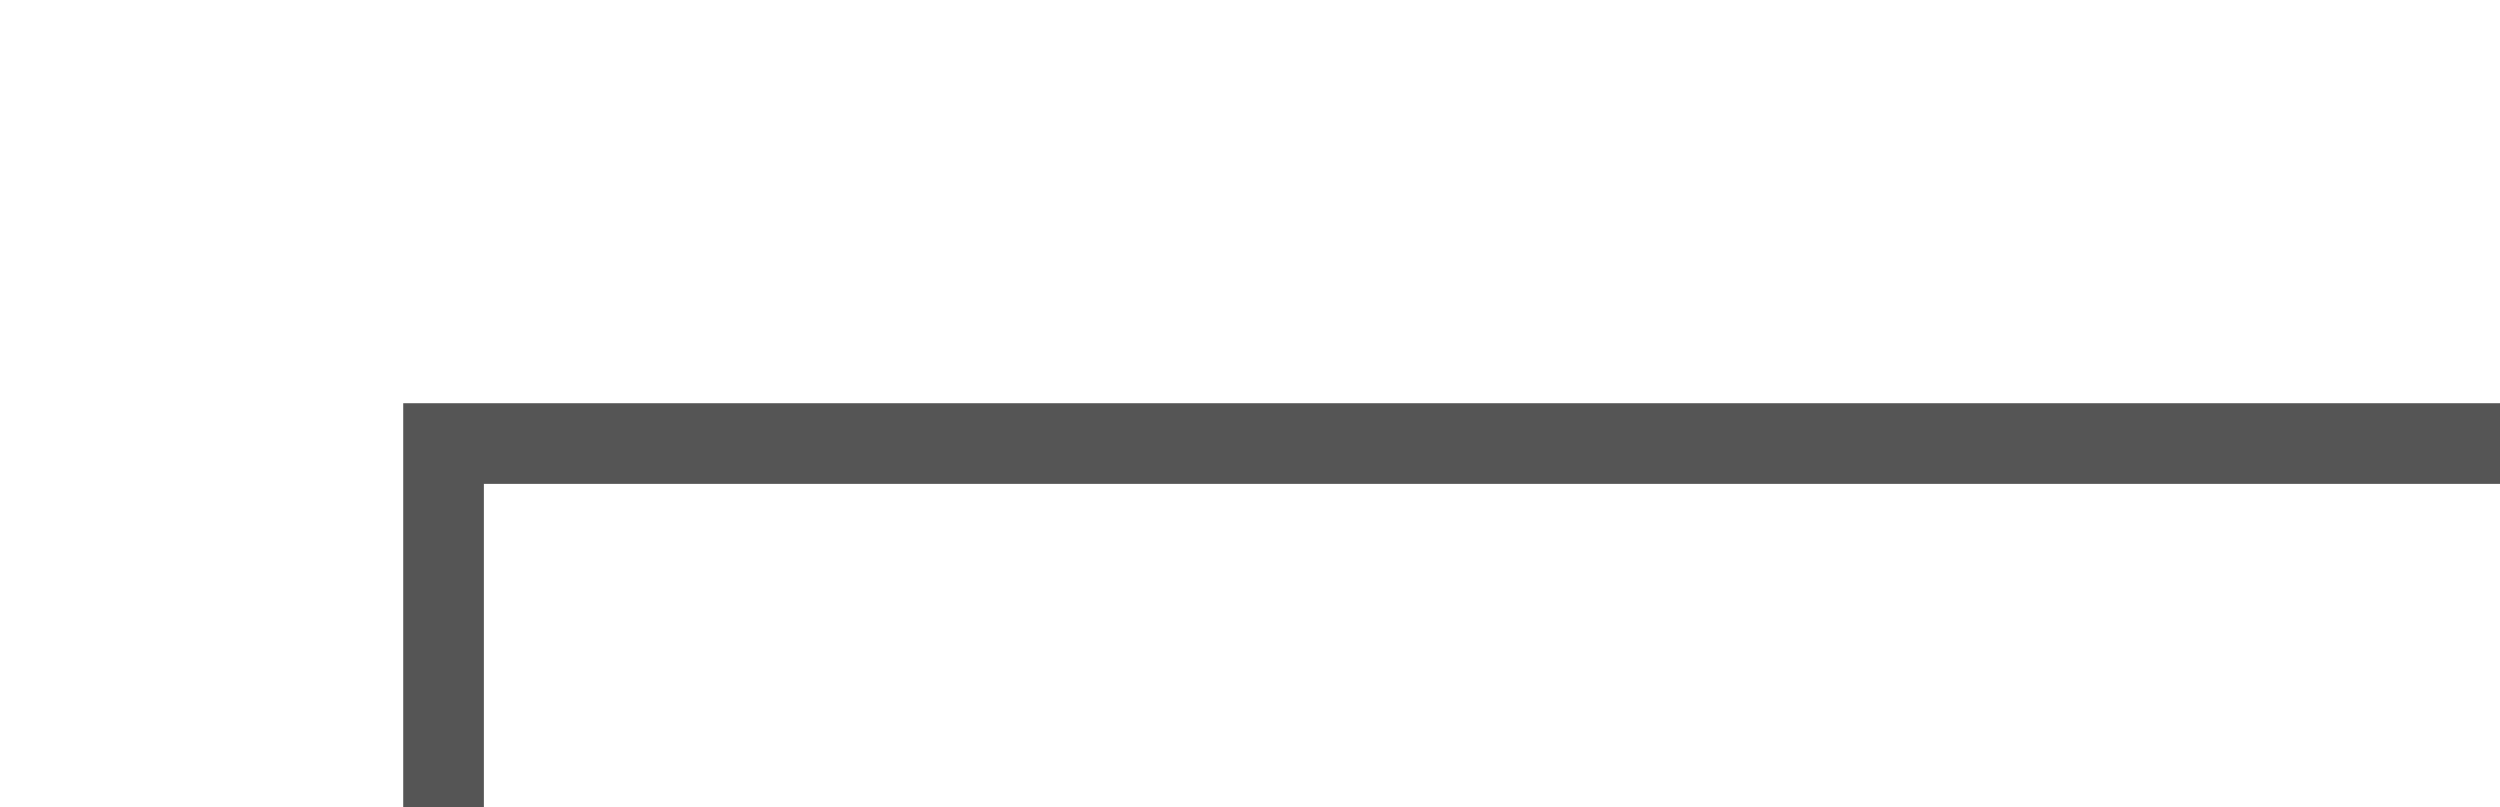
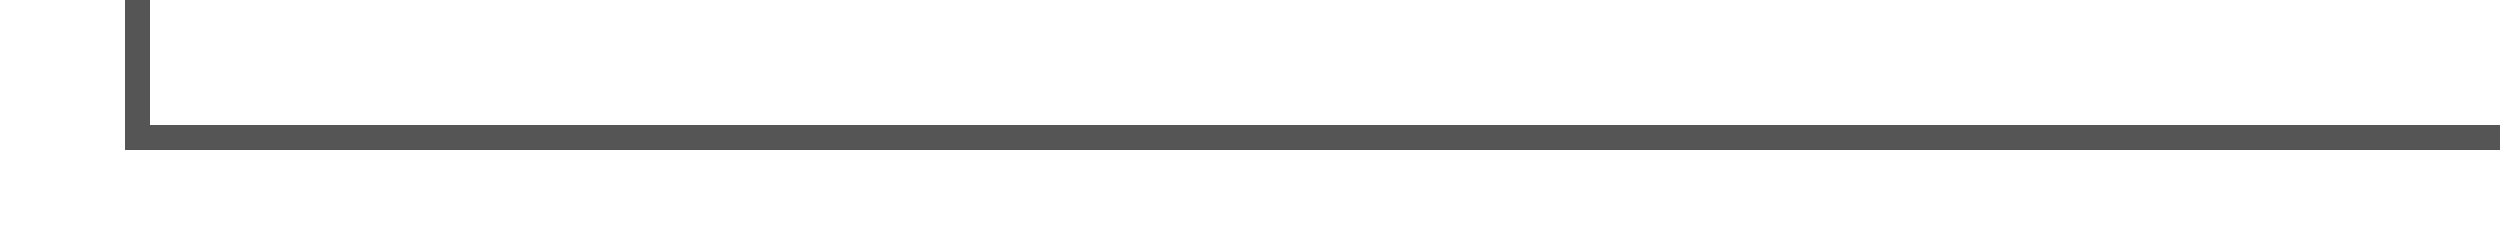
- <svg xmlns="http://www.w3.org/2000/svg" version="1.1" width="31px" height="10px" preserveAspectRatio="xMinYMid meet" viewBox="1024 54  31 8">
-   <path d="M 521 317.5  L 1029.5 317.5  L 1029.5 58.5  L 1055.5 58.5  " stroke-width="1" stroke="#555555" fill="none" />
-   <path d="M 523 314.5  A 3 3 0 0 0 520 317.5 A 3 3 0 0 0 523 320.5 A 3 3 0 0 0 526 317.5 A 3 3 0 0 0 523 314.5 Z " fill-rule="nonzero" fill="#555555" stroke="none" />
+ <svg xmlns="http://www.w3.org/2000/svg" version="1.1" width="100px" height="10px" preserveAspectRatio="xMinYMid meet" viewBox="1675 1300  100 8">
+   <path d="M 1602 1021.5  L 1680.5 1021.5  L 1680.5 1304.5  L 1775.5 1304.5  " stroke-width="1" stroke="#555555" fill="none" />
+   <path d="M 1604 1018.5  A 3 3 0 0 0 1601 1021.5 A 3 3 0 0 0 1604 1024.5 A 3 3 0 0 0 1607 1021.5 A 3 3 0 0 0 1604 1018.5 Z " fill-rule="nonzero" fill="#555555" stroke="none" />
</svg>
